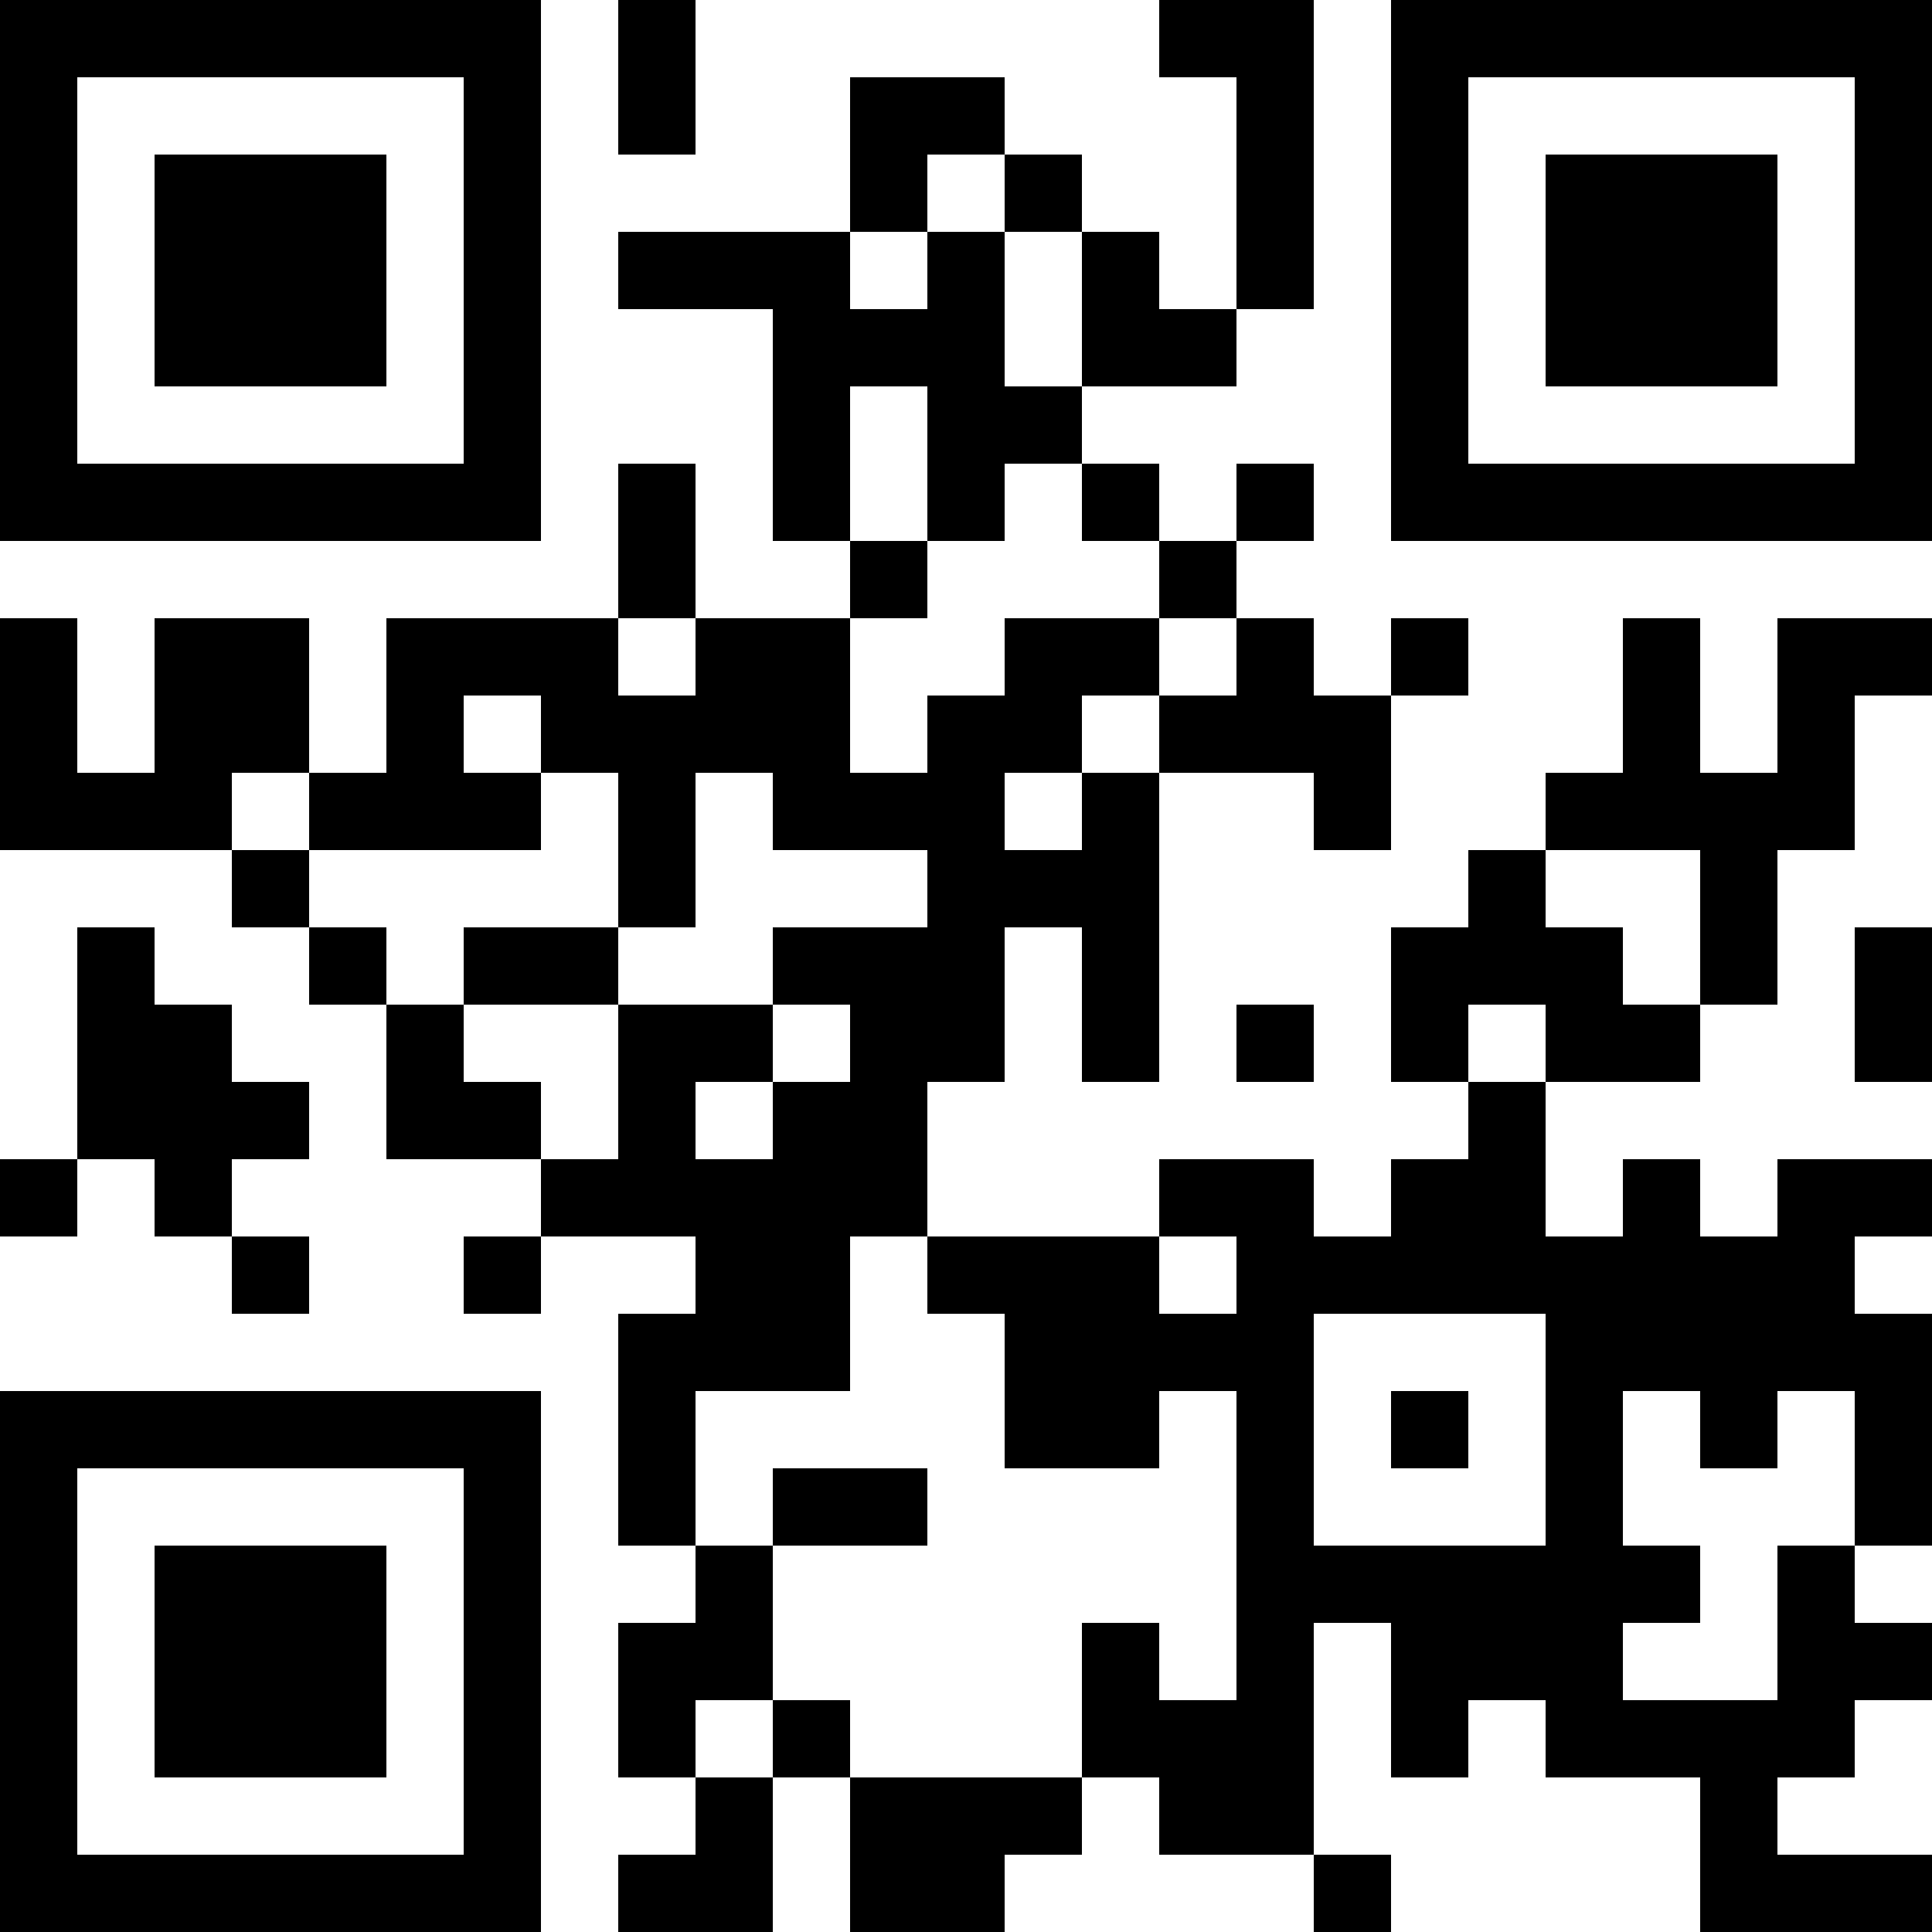
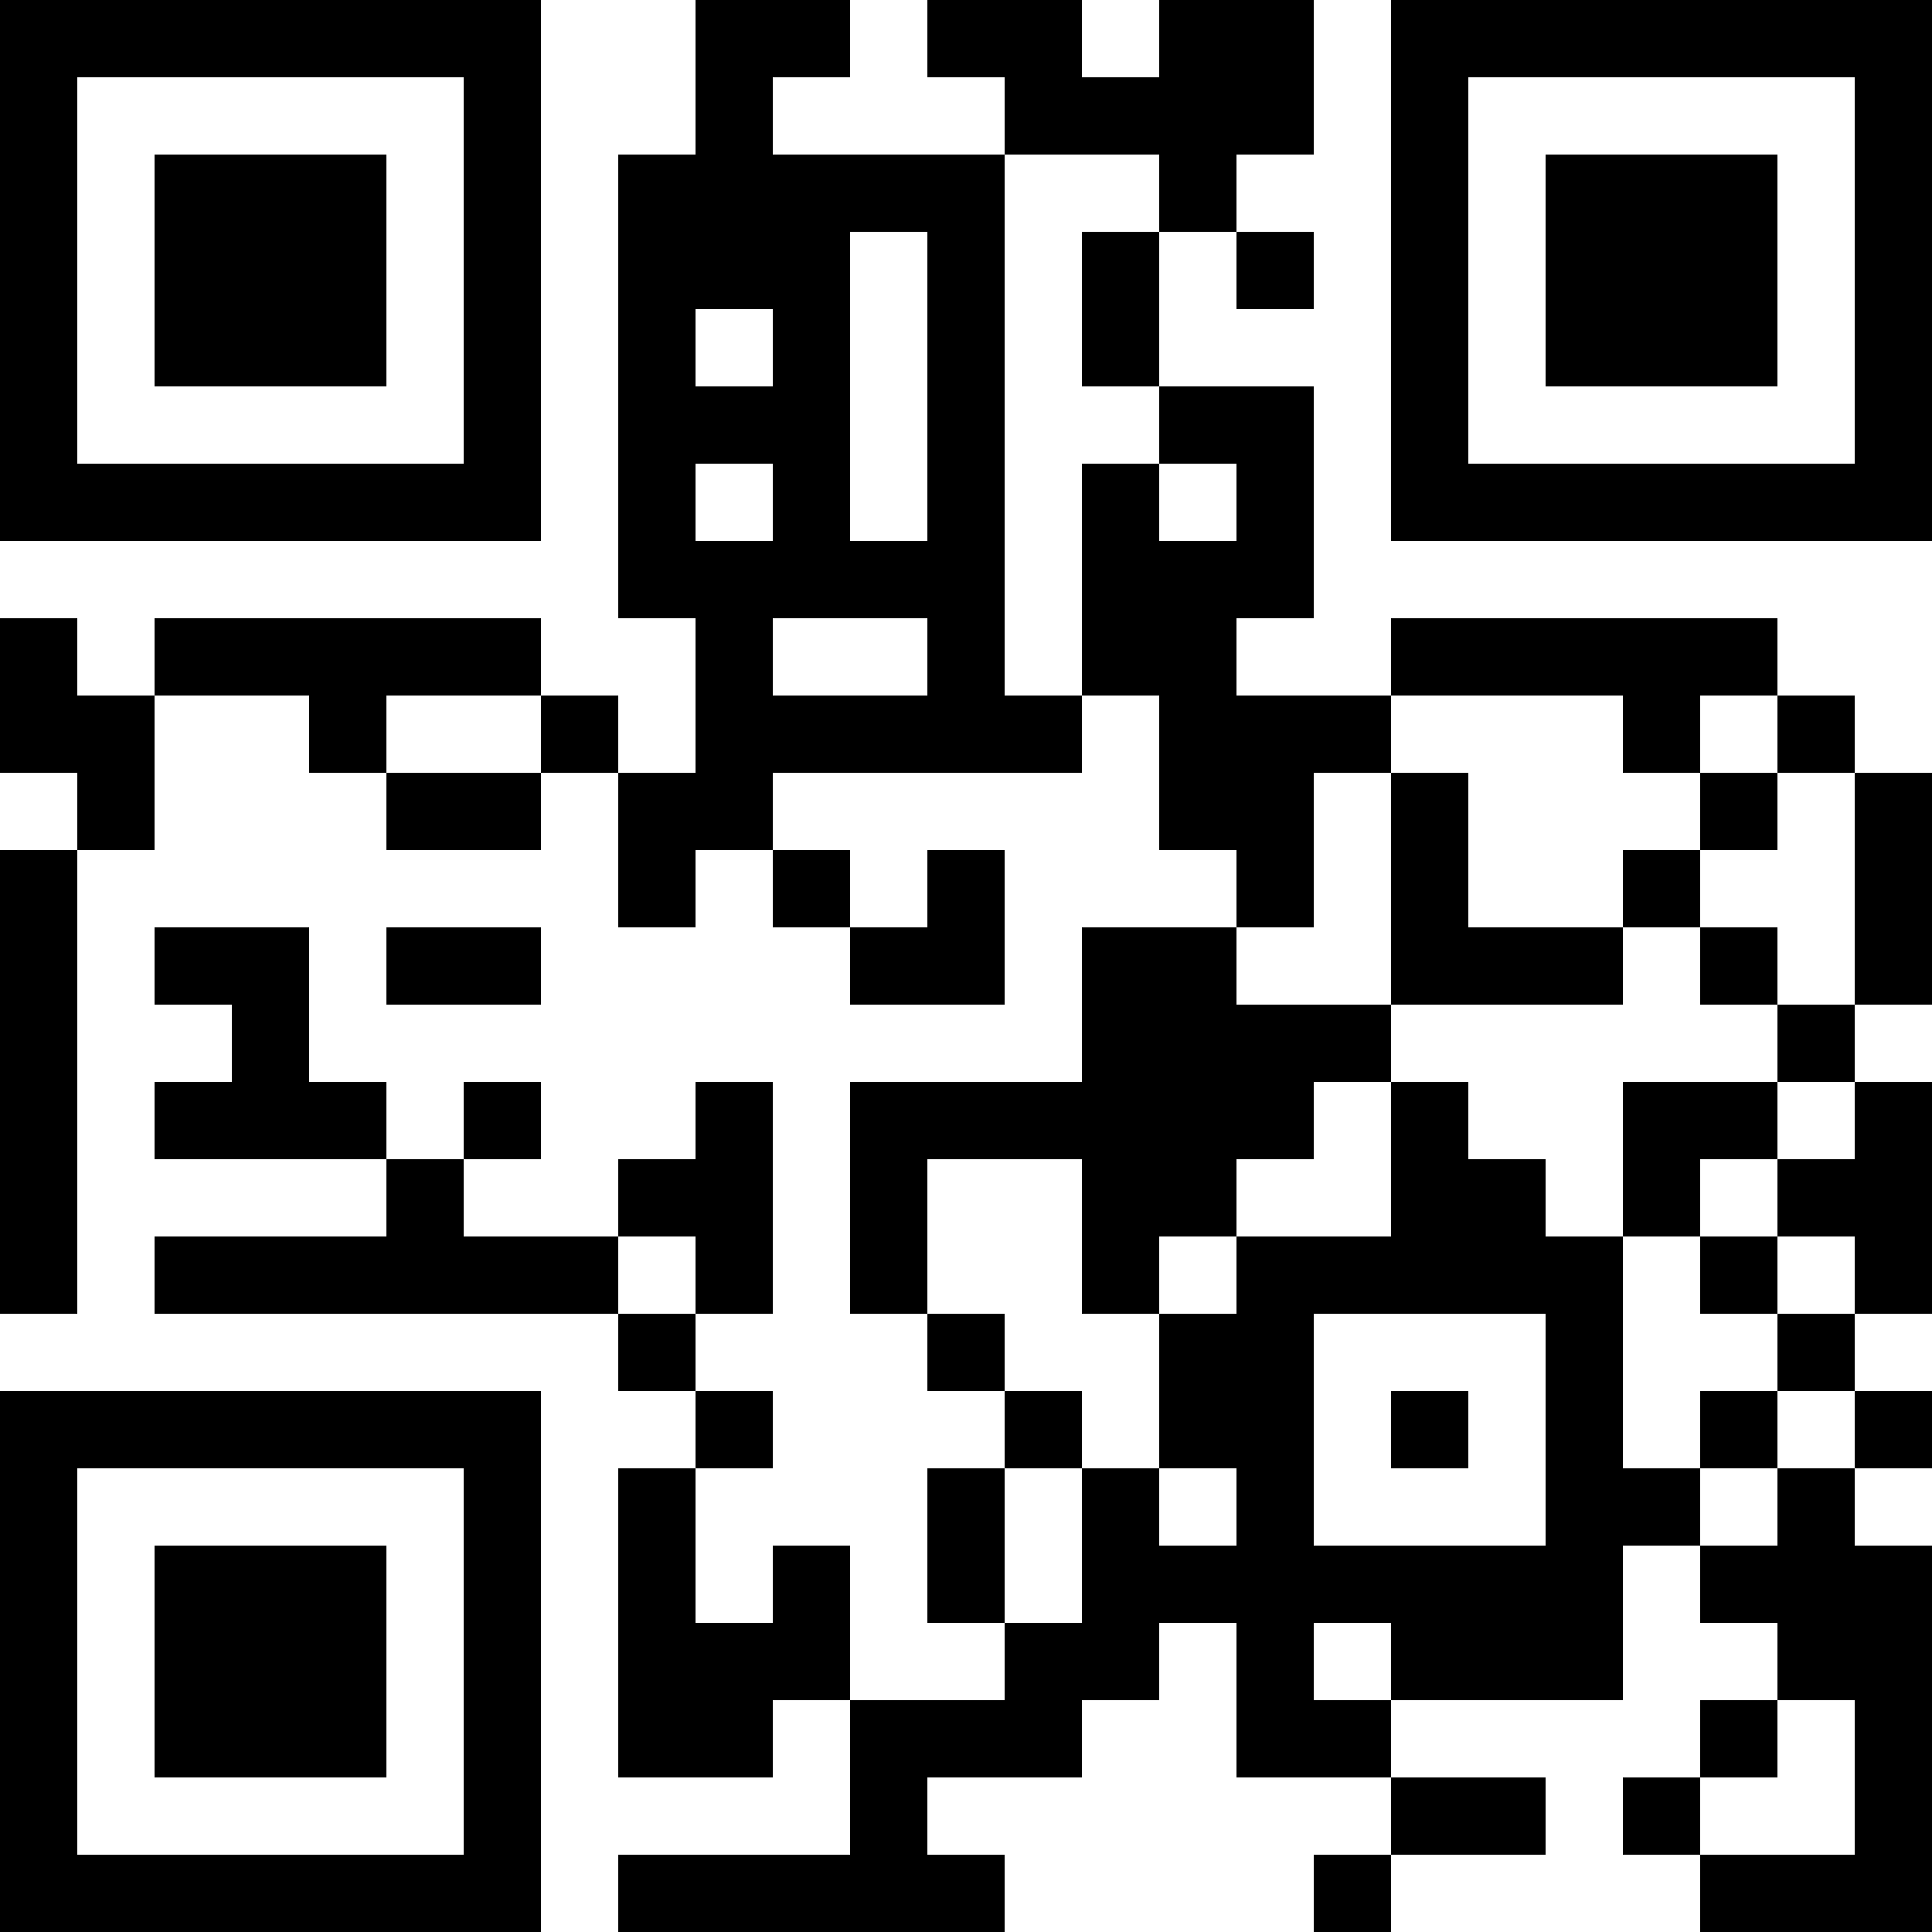
<svg xmlns="http://www.w3.org/2000/svg" version="1.1" width="200" height="200" viewBox="0 0 200 200">
  <rect x="0" y="0" width="200" height="200" fill="#ffffff" />
  <g transform="scale(8)">
    <g transform="translate(0,0)">
-       <path fill-rule="evenodd" d="M8 0L8 2L9 2L9 0ZM15 0L15 1L16 1L16 4L15 4L15 3L14 3L14 2L13 2L13 1L11 1L11 3L8 3L8 4L10 4L10 7L11 7L11 8L9 8L9 6L8 6L8 8L5 8L5 10L4 10L4 8L2 8L2 10L1 10L1 8L0 8L0 11L3 11L3 12L4 12L4 13L5 13L5 15L7 15L7 16L6 16L6 17L7 17L7 16L9 16L9 17L8 17L8 20L9 20L9 21L8 21L8 23L9 23L9 24L8 24L8 25L10 25L10 23L11 23L11 25L13 25L13 24L14 24L14 23L15 23L15 24L17 24L17 25L18 25L18 24L17 24L17 21L18 21L18 23L19 23L19 22L20 22L20 23L22 23L22 25L25 25L25 24L23 24L23 23L24 23L24 22L25 22L25 21L24 21L24 20L25 20L25 17L24 17L24 16L25 16L25 15L23 15L23 16L22 16L22 15L21 15L21 16L20 16L20 14L22 14L22 13L23 13L23 11L24 11L24 9L25 9L25 8L23 8L23 10L22 10L22 8L21 8L21 10L20 10L20 11L19 11L19 12L18 12L18 14L19 14L19 15L18 15L18 16L17 16L17 15L15 15L15 16L12 16L12 14L13 14L13 12L14 12L14 14L15 14L15 10L17 10L17 11L18 11L18 9L19 9L19 8L18 8L18 9L17 9L17 8L16 8L16 7L17 7L17 6L16 6L16 7L15 7L15 6L14 6L14 5L16 5L16 4L17 4L17 0ZM12 2L12 3L11 3L11 4L12 4L12 3L13 3L13 5L14 5L14 3L13 3L13 2ZM11 5L11 7L12 7L12 8L11 8L11 10L12 10L12 9L13 9L13 8L15 8L15 9L14 9L14 10L13 10L13 11L14 11L14 10L15 10L15 9L16 9L16 8L15 8L15 7L14 7L14 6L13 6L13 7L12 7L12 5ZM8 8L8 9L9 9L9 8ZM6 9L6 10L7 10L7 11L4 11L4 10L3 10L3 11L4 11L4 12L5 12L5 13L6 13L6 14L7 14L7 15L8 15L8 13L10 13L10 14L9 14L9 15L10 15L10 14L11 14L11 13L10 13L10 12L12 12L12 11L10 11L10 10L9 10L9 12L8 12L8 10L7 10L7 9ZM20 11L20 12L21 12L21 13L22 13L22 11ZM1 12L1 15L0 15L0 16L1 16L1 15L2 15L2 16L3 16L3 17L4 17L4 16L3 16L3 15L4 15L4 14L3 14L3 13L2 13L2 12ZM6 12L6 13L8 13L8 12ZM24 12L24 14L25 14L25 12ZM16 13L16 14L17 14L17 13ZM19 13L19 14L20 14L20 13ZM11 16L11 18L9 18L9 20L10 20L10 22L9 22L9 23L10 23L10 22L11 22L11 23L14 23L14 21L15 21L15 22L16 22L16 18L15 18L15 19L13 19L13 17L12 17L12 16ZM15 16L15 17L16 17L16 16ZM17 17L17 20L20 20L20 17ZM18 18L18 19L19 19L19 18ZM21 18L21 20L22 20L22 21L21 21L21 22L23 22L23 20L24 20L24 18L23 18L23 19L22 19L22 18ZM10 19L10 20L12 20L12 19ZM0 0L0 7L7 7L7 0ZM1 1L1 6L6 6L6 1ZM2 2L2 5L5 5L5 2ZM18 0L18 7L25 7L25 0ZM19 1L19 6L24 6L24 1ZM20 2L20 5L23 5L23 2ZM0 18L0 25L7 25L7 18ZM1 19L1 24L6 24L6 19ZM2 20L2 23L5 23L5 20Z" fill="#000000" />
+       <path fill-rule="evenodd" d="M9 0L9 2L8 2L8 8L9 8L9 10L8 10L8 9L7 9L7 8L2 8L2 9L1 9L1 8L0 8L0 10L1 10L1 11L0 11L0 17L1 17L1 11L2 11L2 9L4 9L4 10L5 10L5 11L7 11L7 10L8 10L8 12L9 12L9 11L10 11L10 12L11 12L11 13L13 13L13 11L12 11L12 12L11 12L11 11L10 11L10 10L14 10L14 9L15 9L15 11L16 11L16 12L14 12L14 14L11 14L11 17L12 17L12 18L13 18L13 19L12 19L12 21L13 21L13 22L11 22L11 20L10 20L10 21L9 21L9 19L10 19L10 18L9 18L9 17L10 17L10 14L9 14L9 15L8 15L8 16L6 16L6 15L7 15L7 14L6 14L6 15L5 15L5 14L4 14L4 12L2 12L2 13L3 13L3 14L2 14L2 15L5 15L5 16L2 16L2 17L8 17L8 18L9 18L9 19L8 19L8 23L10 23L10 22L11 22L11 24L8 24L8 25L13 25L13 24L12 24L12 23L14 23L14 22L15 22L15 21L16 21L16 23L18 23L18 24L17 24L17 25L18 25L18 24L20 24L20 23L18 23L18 22L21 22L21 20L22 20L22 21L23 21L23 22L22 22L22 23L21 23L21 24L22 24L22 25L25 25L25 20L24 20L24 19L25 19L25 18L24 18L24 17L25 17L25 14L24 14L24 13L25 13L25 10L24 10L24 9L23 9L23 8L18 8L18 9L16 9L16 8L17 8L17 5L15 5L15 3L16 3L16 4L17 4L17 3L16 3L16 2L17 2L17 0L15 0L15 1L14 1L14 0L12 0L12 1L13 1L13 2L10 2L10 1L11 1L11 0ZM13 2L13 9L14 9L14 6L15 6L15 7L16 7L16 6L15 6L15 5L14 5L14 3L15 3L15 2ZM11 3L11 7L12 7L12 3ZM9 4L9 5L10 5L10 4ZM9 6L9 7L10 7L10 6ZM10 8L10 9L12 9L12 8ZM5 9L5 10L7 10L7 9ZM18 9L18 10L17 10L17 12L16 12L16 13L18 13L18 14L17 14L17 15L16 15L16 16L15 16L15 17L14 17L14 15L12 15L12 17L13 17L13 18L14 18L14 19L13 19L13 21L14 21L14 19L15 19L15 20L16 20L16 19L15 19L15 17L16 17L16 16L18 16L18 14L19 14L19 15L20 15L20 16L21 16L21 19L22 19L22 20L23 20L23 19L24 19L24 18L23 18L23 17L24 17L24 16L23 16L23 15L24 15L24 14L23 14L23 13L24 13L24 10L23 10L23 9L22 9L22 10L21 10L21 9ZM18 10L18 13L21 13L21 12L22 12L22 13L23 13L23 12L22 12L22 11L23 11L23 10L22 10L22 11L21 11L21 12L19 12L19 10ZM5 12L5 13L7 13L7 12ZM21 14L21 16L22 16L22 17L23 17L23 16L22 16L22 15L23 15L23 14ZM8 16L8 17L9 17L9 16ZM17 17L17 20L20 20L20 17ZM18 18L18 19L19 19L19 18ZM22 18L22 19L23 19L23 18ZM17 21L17 22L18 22L18 21ZM23 22L23 23L22 23L22 24L24 24L24 22ZM0 0L0 7L7 7L7 0ZM1 1L1 6L6 6L6 1ZM2 2L2 5L5 5L5 2ZM18 0L18 7L25 7L25 0ZM19 1L19 6L24 6L24 1ZM20 2L20 5L23 5L23 2ZM0 18L0 25L7 25L7 18ZM1 19L1 24L6 24L6 19ZM2 20L2 23L5 23L5 20Z" fill="#000000" />
    </g>
  </g>
</svg>
